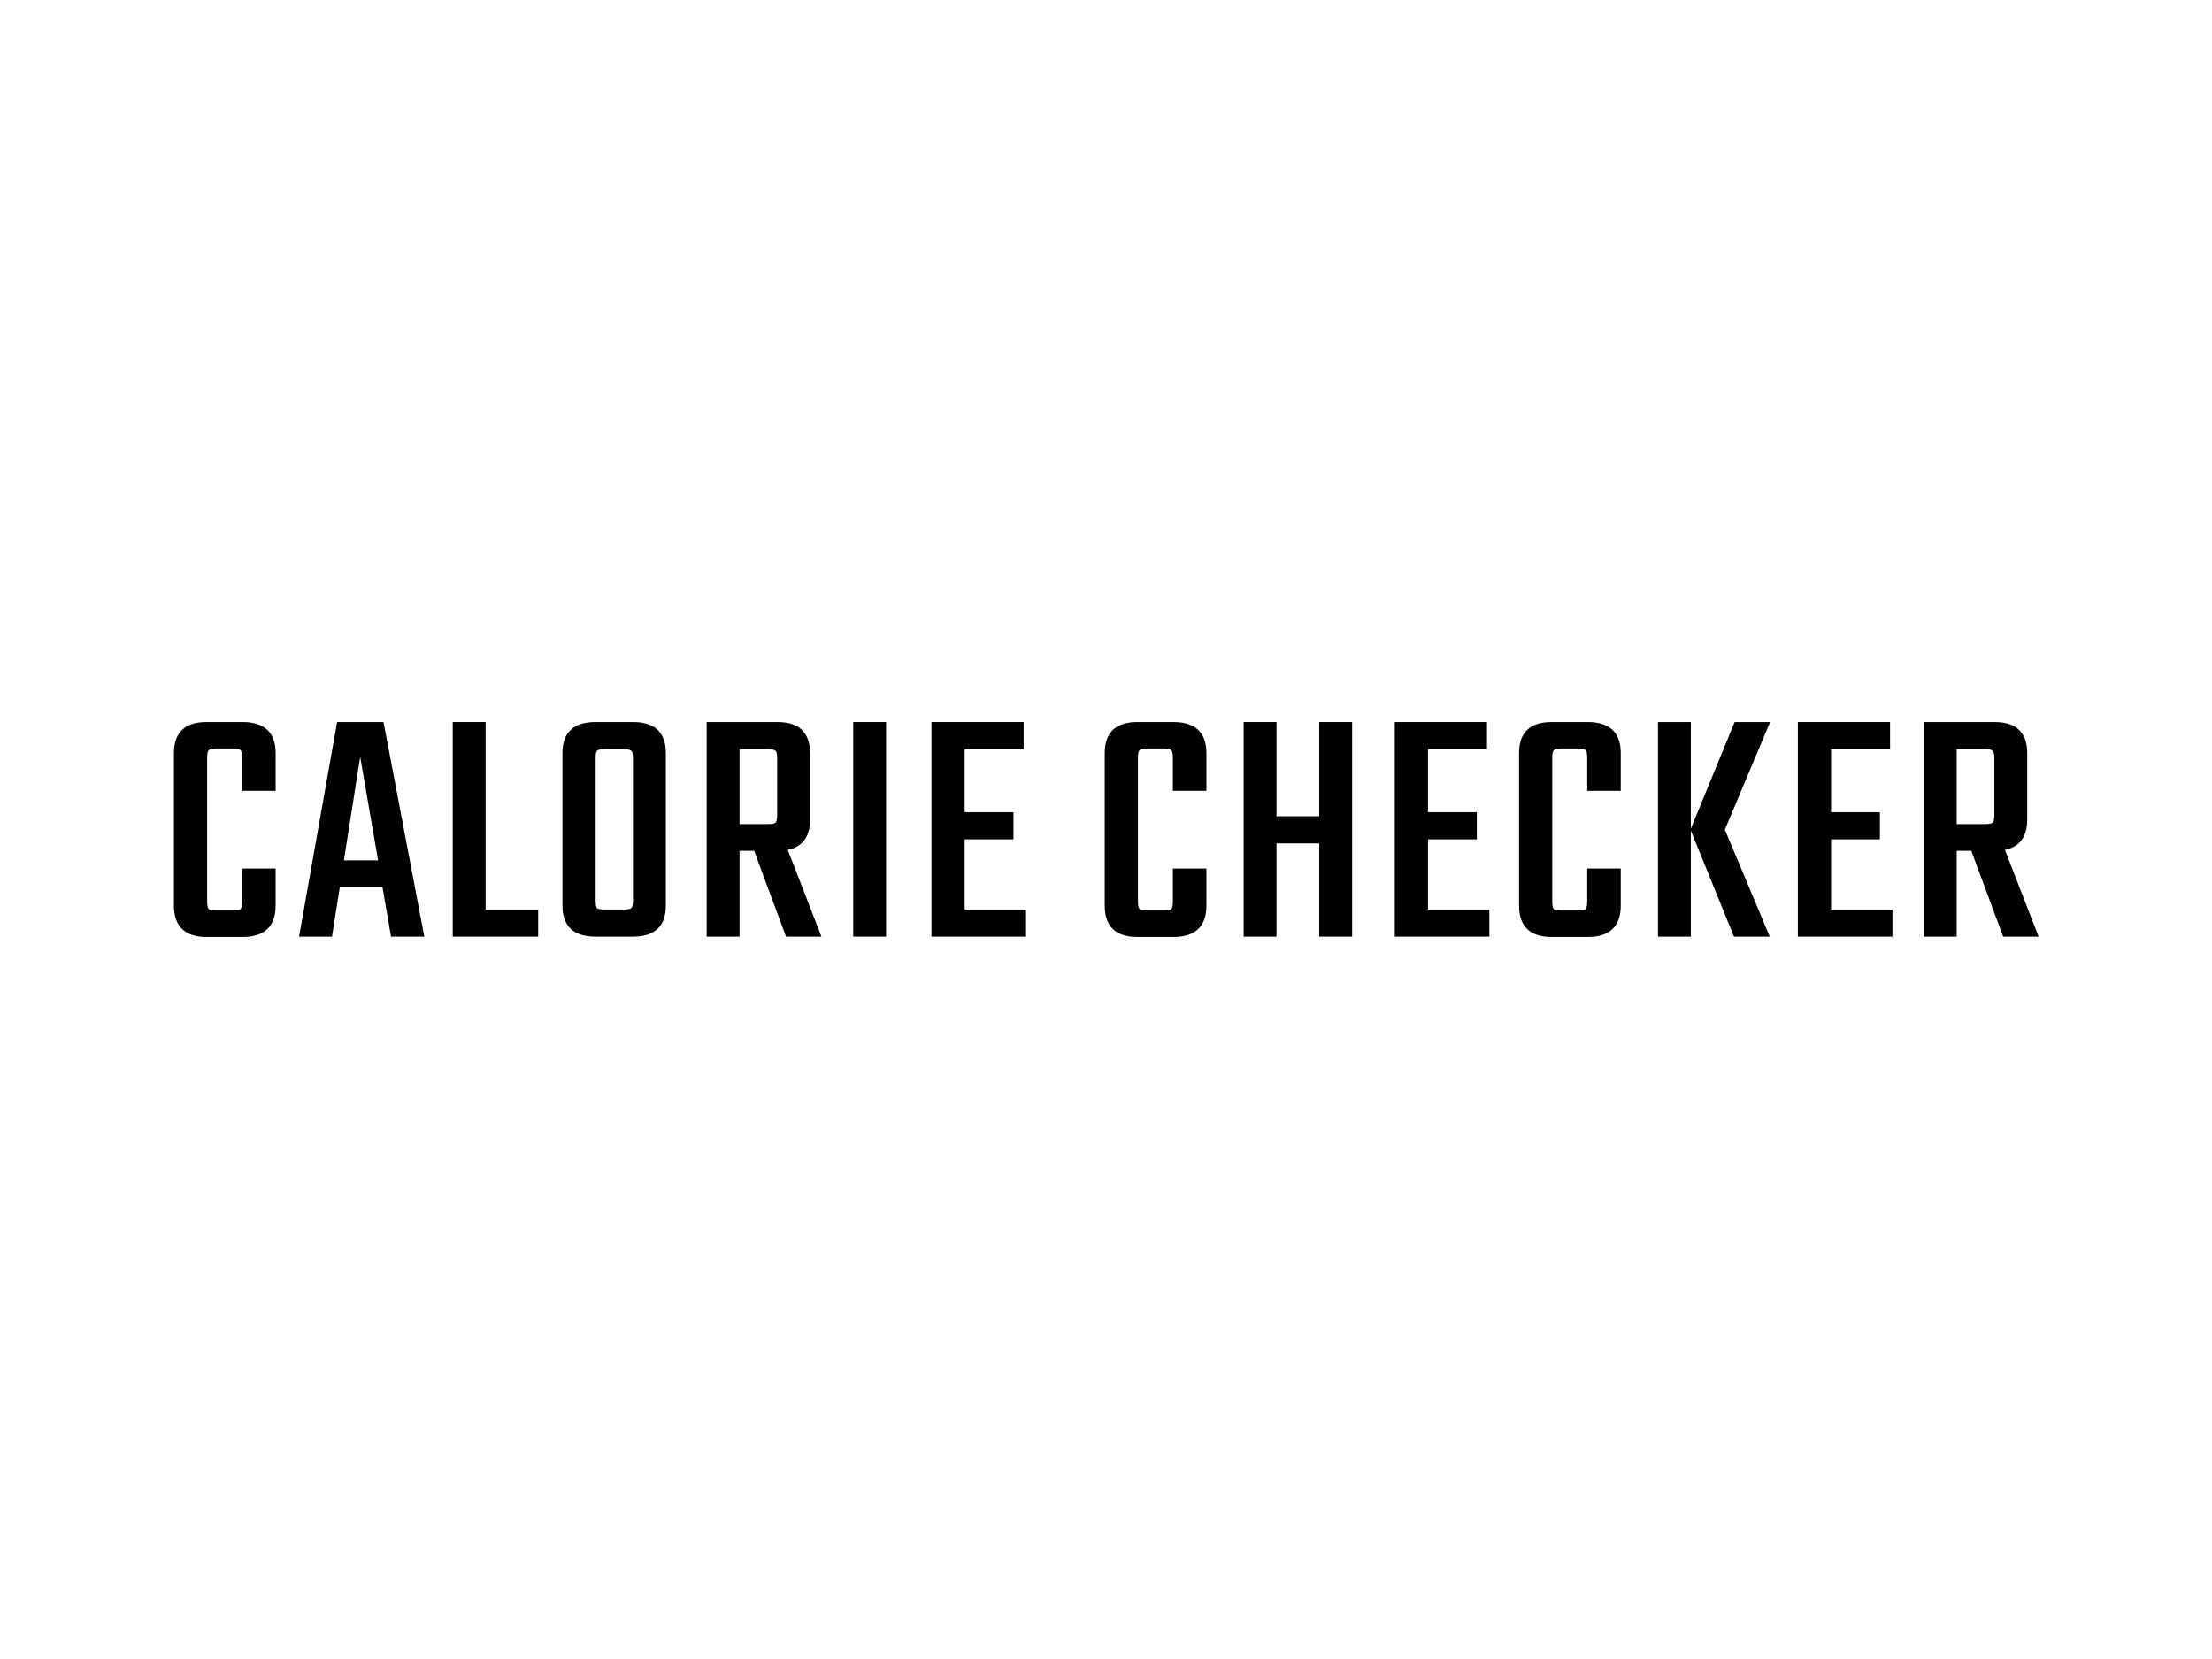
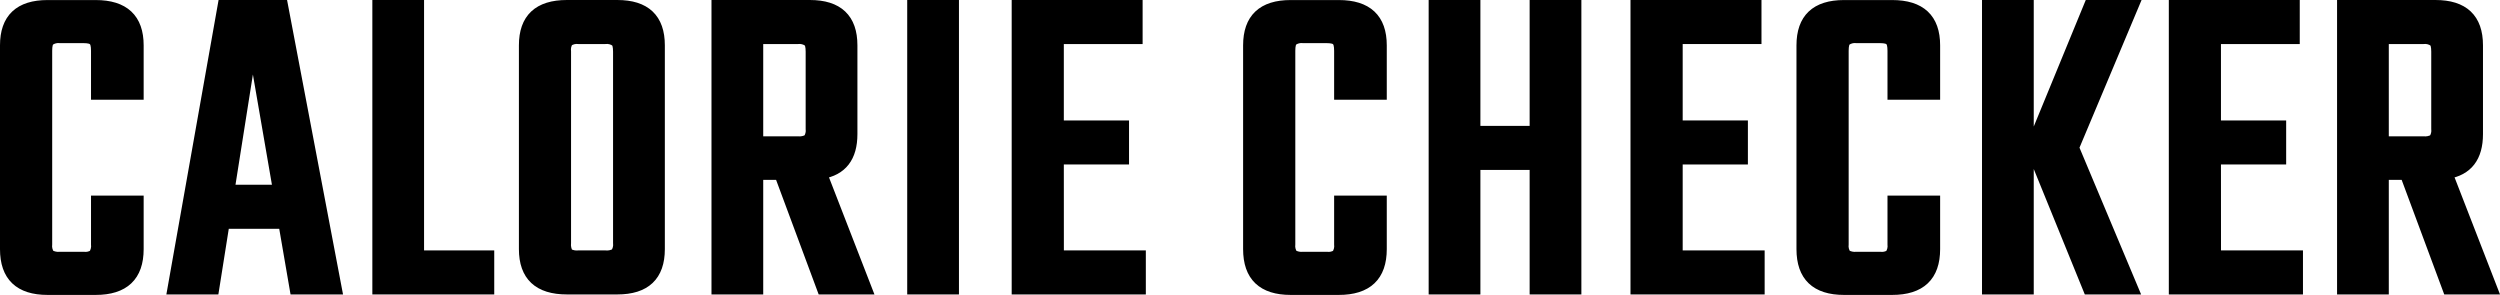
- <svg xmlns="http://www.w3.org/2000/svg" xmlns:xlink="http://www.w3.org/1999/xlink" id="svg719103" viewBox="0 0 1024 768" height="768px" width="1024px" version="1.1">
-   <defs id="defs719107" />
-   <linearGradient spreadMethod="pad" y2="30%" x2="-10%" y1="120%" x1="30%" id="3d_gradient2-logo-8e2c0774-3198-4295-97af-ec26b404619b">
-     <stop id="stop719084" stop-opacity="1" stop-color="#ffffff" offset="0%" />
-     <stop id="stop719086" stop-opacity="1" stop-color="#000000" offset="100%" />
-   </linearGradient>
-   <linearGradient gradientTransform="rotate(-30)" spreadMethod="pad" y2="30%" x2="-10%" y1="120%" x1="30%" id="3d_gradient3-logo-8e2c0774-3198-4295-97af-ec26b404619b">
-     <stop id="stop719089" stop-opacity="1" stop-color="#ffffff" offset="0%" />
-     <stop id="stop719091" stop-opacity="1" stop-color="#cccccc" offset="50%" />
-     <stop id="stop719093" stop-opacity="1" stop-color="#000000" offset="100%" />
-   </linearGradient>
-   <g id="logo-group">
-     <image xlink:href="" id="container" x="272" y="144" width="480" height="480" style="display: none;" transform="translate(0 0)" />
-     <g id="logo-center" transform="translate(0 0)">
-       <image xlink:href="" id="icon_container" x="0" y="0" style="display: none;" />
-       <g id="slogan" style="font-style:normal;font-weight:500;font-size:32px;line-height:1;font-family:'Raleway Medium Alt1';font-variant-ligatures:none;text-align:center;text-anchor:middle" transform="translate(0 0)" />
-       <g id="title" style="font-style:normal;font-weight:normal;font-size:72px;line-height:1;font-family:Teko;font-variant-ligatures:none;text-align:center;text-anchor:middle" transform="translate(0 0)">
-         <path id="path719112" style="font-style:normal;font-weight:normal;font-size:72px;line-height:1;font-family:Teko;font-variant-ligatures:none;text-align:center;text-anchor:middle" d="m 349.589,-30.96 h -6.624 v -6.912 q 0,-1.296 -0.432,-1.656 -0.36,-0.432 -1.656,-0.432 h -3.672 q -1.296,0 -1.728,0.432 -0.432,0.36 -0.432,1.656 v 30.744 q 0,1.296 0.432,1.728 0.432,0.36 1.728,0.36 h 3.672 q 1.296,0 1.656,-0.36 0.432,-0.432 0.432,-1.728 v -6.84 h 6.624 v 7.632 q 0,6.408 -6.768,6.408 h -7.632 q -6.696,0 -6.696,-6.408 v -32.4 q 0,-6.336 6.696,-6.336 h 7.632 q 6.768,0 6.768,6.336 z" stroke-width="0.5" stroke-linejoin="miter" stroke-miterlimit="2" fill="#000000" stroke="#000000" transform="translate(0 337.978) translate(81.06374 -3.18496) scale(2.18) translate(-328.4934 45.072)" />
-         <path id="path719114" style="font-style:normal;font-weight:normal;font-size:72px;line-height:1;font-family:Teko;font-variant-ligatures:none;text-align:center;text-anchor:middle" d="m 372.554,0 -1.8,-10.44 H 361.25 L 359.594,0 h -6.48 l 7.992,-45.072 h 9.432 L 379.106,0 Z m -10.512,-15.696 h 7.848 l -4.104,-23.76 z" stroke-width="0.5" stroke-linejoin="miter" stroke-miterlimit="2" fill="#000000" stroke="#000000" transform="translate(0 337.978) translate(139.0967 -3.18496) scale(2.18) translate(-353.114 45.072)" />
-         <path id="path719116" style="font-style:normal;font-weight:normal;font-size:72px;line-height:1;font-family:Teko;font-variant-ligatures:none;text-align:center;text-anchor:middle" d="m 390.177,-5.256 h 11.16 V 0 h -17.64 v -45.072 h 6.48 z" stroke-width="0.5" stroke-linejoin="miter" stroke-miterlimit="2" fill="#000000" stroke="#000000" transform="translate(0 337.978) translate(210.1279 -3.18496) scale(2.18) translate(-383.6971 45.072)" />
-         <path id="path719118" style="font-style:normal;font-weight:normal;font-size:72px;line-height:1;font-family:Teko;font-variant-ligatures:none;text-align:center;text-anchor:middle" d="m 411.761,-45.072 h 7.992 q 6.696,0 6.696,6.336 v 32.4 q 0,6.336 -6.696,6.336 h -7.992 q -6.768,0 -6.768,-6.336 v -32.4 q 0,-6.336 6.768,-6.336 z m 8.208,37.728 v -30.384 q 0,-1.296 -0.432,-1.656 -0.432,-0.432 -1.728,-0.432 h -4.176 q -1.296,0 -1.728,0.432 -0.36,0.36 -0.36,1.656 v 30.384 q 0,1.296 0.36,1.728 0.432,0.36 1.728,0.36 h 4.176 q 1.296,0 1.728,-0.36 0.432,-0.432 0.432,-1.728 z" stroke-width="0.5" stroke-linejoin="miter" stroke-miterlimit="2" fill="#000000" stroke="#000000" transform="translate(0 337.978) translate(260.9137 -3.18496) scale(2.18) translate(-404.9934 45.072)" />
-         <path id="path719120" style="font-style:normal;font-weight:normal;font-size:72px;line-height:1;font-family:Teko;font-variant-ligatures:none;text-align:center;text-anchor:middle" d="M 440.099,-18.216 V 0 h -6.48 v -45.072 h 14.76 q 6.696,0 6.696,6.336 v 14.112 q 0,5.472 -4.824,6.264 L 457.379,0 h -6.984 l -6.768,-18.216 z m 0,-21.6 V -23.4 h 6.336 q 1.296,0 1.728,-0.36 0.432,-0.432 0.432,-1.728 v -12.24 q 0,-1.296 -0.432,-1.656 -0.432,-0.432 -1.728,-0.432 z" stroke-width="0.5" stroke-linejoin="miter" stroke-miterlimit="2" fill="#000000" stroke="#000000" transform="translate(0 337.978) translate(327.6776 -3.18496) scale(2.18) translate(-433.619 45.072)" />
-         <path id="path719122" style="font-style:normal;font-weight:normal;font-size:72px;line-height:1;font-family:Teko;font-variant-ligatures:none;text-align:center;text-anchor:middle" d="m 462.742,-45.072 h 6.48 V 0 h -6.48 z" stroke-width="0.5" stroke-linejoin="miter" stroke-miterlimit="2" fill="#000000" stroke="#000000" transform="translate(0 337.978) translate(395.5254 -3.18496) scale(2.18) translate(-462.7419 45.072)" />
-         <path id="path719124" style="font-style:normal;font-weight:normal;font-size:72px;line-height:1;font-family:Teko;font-variant-ligatures:none;text-align:center;text-anchor:middle" d="m 483.905,-5.256 h 13.032 V 0 h -19.584 v -45.072 h 19.08 v 5.256 h -12.528 v 13.896 h 10.368 v 5.256 h -10.368 z" stroke-width="0.5" stroke-linejoin="miter" stroke-miterlimit="2" fill="#000000" stroke="#000000" transform="translate(0 337.978) translate(431.7385 -3.18496) scale(2.18) translate(-477.3534 45.072)" />
-         <path id="path719126" style="font-style:normal;font-weight:normal;font-size:72px;line-height:1;font-family:Teko;font-variant-ligatures:none;text-align:center;text-anchor:middle" d="m 533.246,-30.96 h -6.624 v -6.912 q 0,-1.296 -0.432,-1.656 -0.36,-0.432 -1.656,-0.432 h -3.672 q -1.296,0 -1.728,0.432 -0.432,0.36 -0.432,1.656 v 30.744 q 0,1.296 0.432,1.728 0.432,0.36 1.728,0.36 h 3.672 q 1.296,0 1.656,-0.36 0.432,-0.432 0.432,-1.728 v -6.84 h 6.624 v 7.632 q 0,6.408 -6.768,6.408 h -7.632 q -6.696,0 -6.696,-6.408 v -32.4 q 0,-6.336 6.696,-6.336 h 7.632 q 6.768,0 6.768,6.336 z" stroke-width="0.5" stroke-linejoin="miter" stroke-miterlimit="2" fill="#000000" stroke="#000000" transform="translate(0 337.978) translate(511.9544 -3.18496) scale(2.18) translate(-512.1496 45.072)" />
-         <path id="path719128" style="font-style:normal;font-weight:normal;font-size:72px;line-height:1;font-family:Teko;font-variant-ligatures:none;text-align:center;text-anchor:middle" d="m 555.706,-45.072 h 6.48 V 0 h -6.48 v -19.8 h -9.576 V 0 h -6.48 v -45.072 h 6.48 v 20.016 h 9.576 z" stroke-width="0.5" stroke-linejoin="miter" stroke-miterlimit="2" fill="#000000" stroke="#000000" transform="translate(0 337.978) translate(576.2657 -3.18496) scale(2.18) translate(-539.6503 45.072)" />
-         <path id="path719130" style="font-style:normal;font-weight:normal;font-size:72px;line-height:1;font-family:Teko;font-variant-ligatures:none;text-align:center;text-anchor:middle" d="m 576.296,-5.256 h 13.032 V 0 h -19.584 v -45.072 h 19.08 v 5.256 h -12.528 v 13.896 h 10.368 v 5.256 h -10.368 z" stroke-width="0.5" stroke-linejoin="miter" stroke-miterlimit="2" fill="#000000" stroke="#000000" transform="translate(0 337.978) translate(646.2301 -3.18496) scale(2.18) translate(-569.744 45.072)" />
-         <path id="path719132" style="font-style:normal;font-weight:normal;font-size:72px;line-height:1;font-family:Teko;font-variant-ligatures:none;text-align:center;text-anchor:middle" d="m 615.23,-30.96 h -6.624 v -6.912 q 0,-1.296 -0.432,-1.656 -0.36,-0.432 -1.656,-0.432 h -3.672 q -1.296,0 -1.728,0.432 -0.432,0.36 -0.432,1.656 v 30.744 q 0,1.296 0.432,1.728 0.432,0.36 1.728,0.36 h 3.672 q 1.296,0 1.656,-0.36 0.432,-0.432 0.432,-1.728 v -6.84 h 6.624 v 7.632 q 0,6.408 -6.768,6.408 h -7.632 q -6.696,0 -6.696,-6.408 v -32.4 q 0,-6.336 6.696,-6.336 h 7.632 q 6.768,0 6.768,6.336 z" stroke-width="0.5" stroke-linejoin="miter" stroke-miterlimit="2" fill="#000000" stroke="#000000" transform="translate(0 337.978) translate(703.7603 -3.18496) scale(2.18) translate(-594.134 45.072)" />
-         <path id="path719134" style="font-style:normal;font-weight:normal;font-size:72px;line-height:1;font-family:Teko;font-variant-ligatures:none;text-align:center;text-anchor:middle" d="m 644.819,-45.072 -9.504,22.608 9.432,22.464 h -7.056 l -9.144,-22.464 9.288,-22.608 z M 621.635,0 v -45.072 h 6.48 V 0 Z" stroke-width="0.5" stroke-linejoin="miter" stroke-miterlimit="2" fill="#000000" stroke="#000000" transform="translate(0 337.978) translate(768.0717 -3.18496) scale(2.18) translate(-621.6346 45.072)" />
-         <path id="path719136" style="font-style:normal;font-weight:normal;font-size:72px;line-height:1;font-family:Teko;font-variant-ligatures:none;text-align:center;text-anchor:middle" d="m 655.89,-5.256 h 13.032 V 0 h -19.584 v -45.072 h 19.08 v 5.256 h -12.528 v 13.896 h 10.368 v 5.256 h -10.368 z" stroke-width="0.5" stroke-linejoin="miter" stroke-miterlimit="2" fill="#000000" stroke="#000000" transform="translate(0 337.978) translate(832.8245 -3.18496) scale(2.18) translate(-649.3378 45.072)" />
-         <path id="path719138" style="font-style:normal;font-weight:normal;font-size:72px;line-height:1;font-family:Teko;font-variant-ligatures:none;text-align:center;text-anchor:middle" d="M 680.568,-18.216 V 0 h -6.48 v -45.072 h 14.76 q 6.696,0 6.696,6.336 v 14.112 q 0,5.472 -4.824,6.264 l 7.128,18.36 h -6.984 l -6.768,-18.216 z m 0,-21.6 V -23.4 h 6.336 q 1.296,0 1.728,-0.36 0.432,-0.432 0.432,-1.728 v -12.24 q 0,-1.296 -0.432,-1.656 -0.432,-0.432 -1.728,-0.432 z" stroke-width="0.5" stroke-linejoin="miter" stroke-miterlimit="2" fill="#000000" stroke="#000000" transform="translate(0 337.978) translate(891.1395 -3.18496) scale(2.18) translate(-674.0878 45.072)" />
+ <svg xmlns="http://www.w3.org/2000/svg" width="248.02" height="29.257" viewBox="0 0 248.02 29.257">
+   <g id="logo-group" transform="translate(-80.519 -334.248)">
+     <g id="logo-center" transform="translate(81.064 334.793)">
+       <g id="title">
+         <path id="path719112" d="M729.278-89.452h-4.133v-4.313q0-.809-.27-1.033-.225-.27-1.033-.27h-2.291a1.561,1.561,0,0,0-1.078.27q-.27.225-.269,1.033v19.183a1.561,1.561,0,0,0,.269,1.078,1.8,1.8,0,0,0,1.078.225h2.291a1.576,1.576,0,0,0,1.033-.225,1.561,1.561,0,0,0,.27-1.078V-78.85h4.133v4.762q0,4-4.223,4h-4.762q-4.178,0-4.178-4V-94.3q0-3.953,4.178-3.953h4.762q4.223,0,4.223,3.953Z" transform="translate(-716.116 98.257)" stroke="#000" stroke-miterlimit="2" stroke-width="1.09" />
+         <path id="path719114" d="M781.918-70.135l-1.123-6.514h-5.93l-1.033,6.514h-4.043l4.987-28.122h5.885l5.346,28.122Zm-6.559-9.793h4.9L777.7-94.753Z" transform="translate(-753.179 98.257)" stroke="#000" stroke-miterlimit="2" stroke-width="1.09" />
+         <path id="path719116" d="M840.5-73.414h6.963v3.279H836.46V-98.257H840.5Z" transform="translate(-799.52 98.257)" stroke="#000" stroke-miterlimit="2" stroke-width="1.09" />
+         <path id="path719118" d="M887.109-98.257H892.1q4.178,0,4.178,3.953v20.216q0,3.953-4.178,3.953h-4.987q-4.223,0-4.223-3.953V-94.3Q882.886-98.257,887.109-98.257Zm5.121,23.54V-93.675q0-.809-.27-1.033a1.561,1.561,0,0,0-1.078-.27h-2.606a1.56,1.56,0,0,0-1.078.27,1.576,1.576,0,0,0-.225,1.033v18.958a1.8,1.8,0,0,0,.225,1.078,1.8,1.8,0,0,0,1.078.225h2.606a1.8,1.8,0,0,0,1.078-.225A1.561,1.561,0,0,0,892.23-74.717Z" transform="translate(-831.41 98.257)" stroke="#000" stroke-miterlimit="2" stroke-width="1.09" />
+         <path id="path719120" d="M949.333-81.5v11.366h-4.043V-98.257H954.5q4.178,0,4.178,3.953V-85.5q0,3.414-3.01,3.908l4.448,11.456h-4.358L951.534-81.5Zm0-13.477v10.243h3.953a1.8,1.8,0,0,0,1.078-.225,1.561,1.561,0,0,0,.269-1.078v-7.637q0-.809-.269-1.033a1.561,1.561,0,0,0-1.078-.27Z" transform="translate(-874.705 98.257)" stroke="#000" stroke-miterlimit="2" stroke-width="1.09" />
+         <path id="path719122" d="M1008.777-98.257h4.043v28.122h-4.043Z" transform="translate(-918.774 98.257)" stroke="#000" stroke-miterlimit="2" stroke-width="1.09" />
+         <path id="path719124" d="M1044.718-73.414h8.131v3.279H1040.63V-98.257h11.9v3.279h-7.817v8.67h6.469v3.279h-6.469Z" transform="translate(-940.263 98.257)" stroke="#000" stroke-miterlimit="2" stroke-width="1.09" />
+         <path id="path719126" d="M1129.649-89.452h-4.133v-4.313q0-.809-.269-1.033-.225-.27-1.033-.27h-2.291a1.561,1.561,0,0,0-1.078.27q-.27.225-.27,1.033v19.183a1.561,1.561,0,0,0,.27,1.078,1.8,1.8,0,0,0,1.078.225h2.291a1.576,1.576,0,0,0,1.033-.225,1.562,1.562,0,0,0,.269-1.078V-78.85h4.133v4.762q0,4-4.223,4h-4.762q-4.178,0-4.178-4V-94.3q0-3.953,4.178-3.953h4.762q4.223,0,4.223,3.953Z" transform="translate(-993.16 98.257)" stroke="#000" stroke-miterlimit="2" stroke-width="1.09" />
+         <path id="path719128" d="M1186.456-98.257h4.043v28.122h-4.043V-82.489h-5.975v12.354h-4.043V-98.257h4.043v12.489h5.975Z" transform="translate(-1034.704 98.257)" stroke="#000" stroke-miterlimit="2" stroke-width="1.09" />
+         <path id="path719130" d="M1246.13-73.414h8.131v3.279h-12.219V-98.257h11.905v3.279h-7.817v8.67h6.469v3.279h-6.469Z" transform="translate(-1080.284 98.257)" stroke="#000" stroke-miterlimit="2" stroke-width="1.09" />
+         <path id="path719132" d="M1308.375-89.452h-4.133v-4.313q0-.809-.27-1.033-.225-.27-1.033-.27h-2.291a1.561,1.561,0,0,0-1.078.27q-.27.225-.27,1.033v19.183a1.561,1.561,0,0,0,.27,1.078,1.8,1.8,0,0,0,1.078.225h2.291a1.576,1.576,0,0,0,1.033-.225,1.561,1.561,0,0,0,.27-1.078V-78.85h4.133v4.762q0,4-4.223,4h-4.762q-4.178,0-4.178-4V-94.3q0-3.953,4.178-3.953h4.762q4.223,0,4.223,3.953Z" transform="translate(-1116.988 98.257)" stroke="#000" stroke-miterlimit="2" stroke-width="1.09" />
+         <path id="path719134" d="M1369.629-98.257l-5.93,14.106,5.885,14.016h-4.4l-5.705-14.016,5.8-14.106Zm-14.465,28.122V-98.257h4.043v28.122Z" transform="translate(-1158.533 98.257)" stroke="#000" stroke-miterlimit="2" stroke-width="1.09" />
+         <path id="path719136" d="M1419.645-73.414h8.131v3.279h-12.219V-98.257h11.9v3.279h-7.817v8.67h6.469v3.279h-6.469Z" transform="translate(-1200.393 98.257)" stroke="#000" stroke-miterlimit="2" stroke-width="1.09" />
+         <path id="path719138" d="M1473.555-81.5v11.366h-4.043V-98.257h9.209q4.178,0,4.178,3.953V-85.5q0,3.414-3.01,3.908l4.448,11.456h-4.358L1475.756-81.5Zm0-13.477v10.243h3.953a1.8,1.8,0,0,0,1.078-.225,1.561,1.561,0,0,0,.27-1.078v-7.637q0-.809-.27-1.033a1.561,1.561,0,0,0-1.078-.27Z" transform="translate(-1237.657 98.257)" stroke="#000" stroke-miterlimit="2" stroke-width="1.09" />
      </g>
-       <image xlink:href="" id="icon" x="0" y="0" style="display: none;" />
    </g>
  </g>
</svg>
